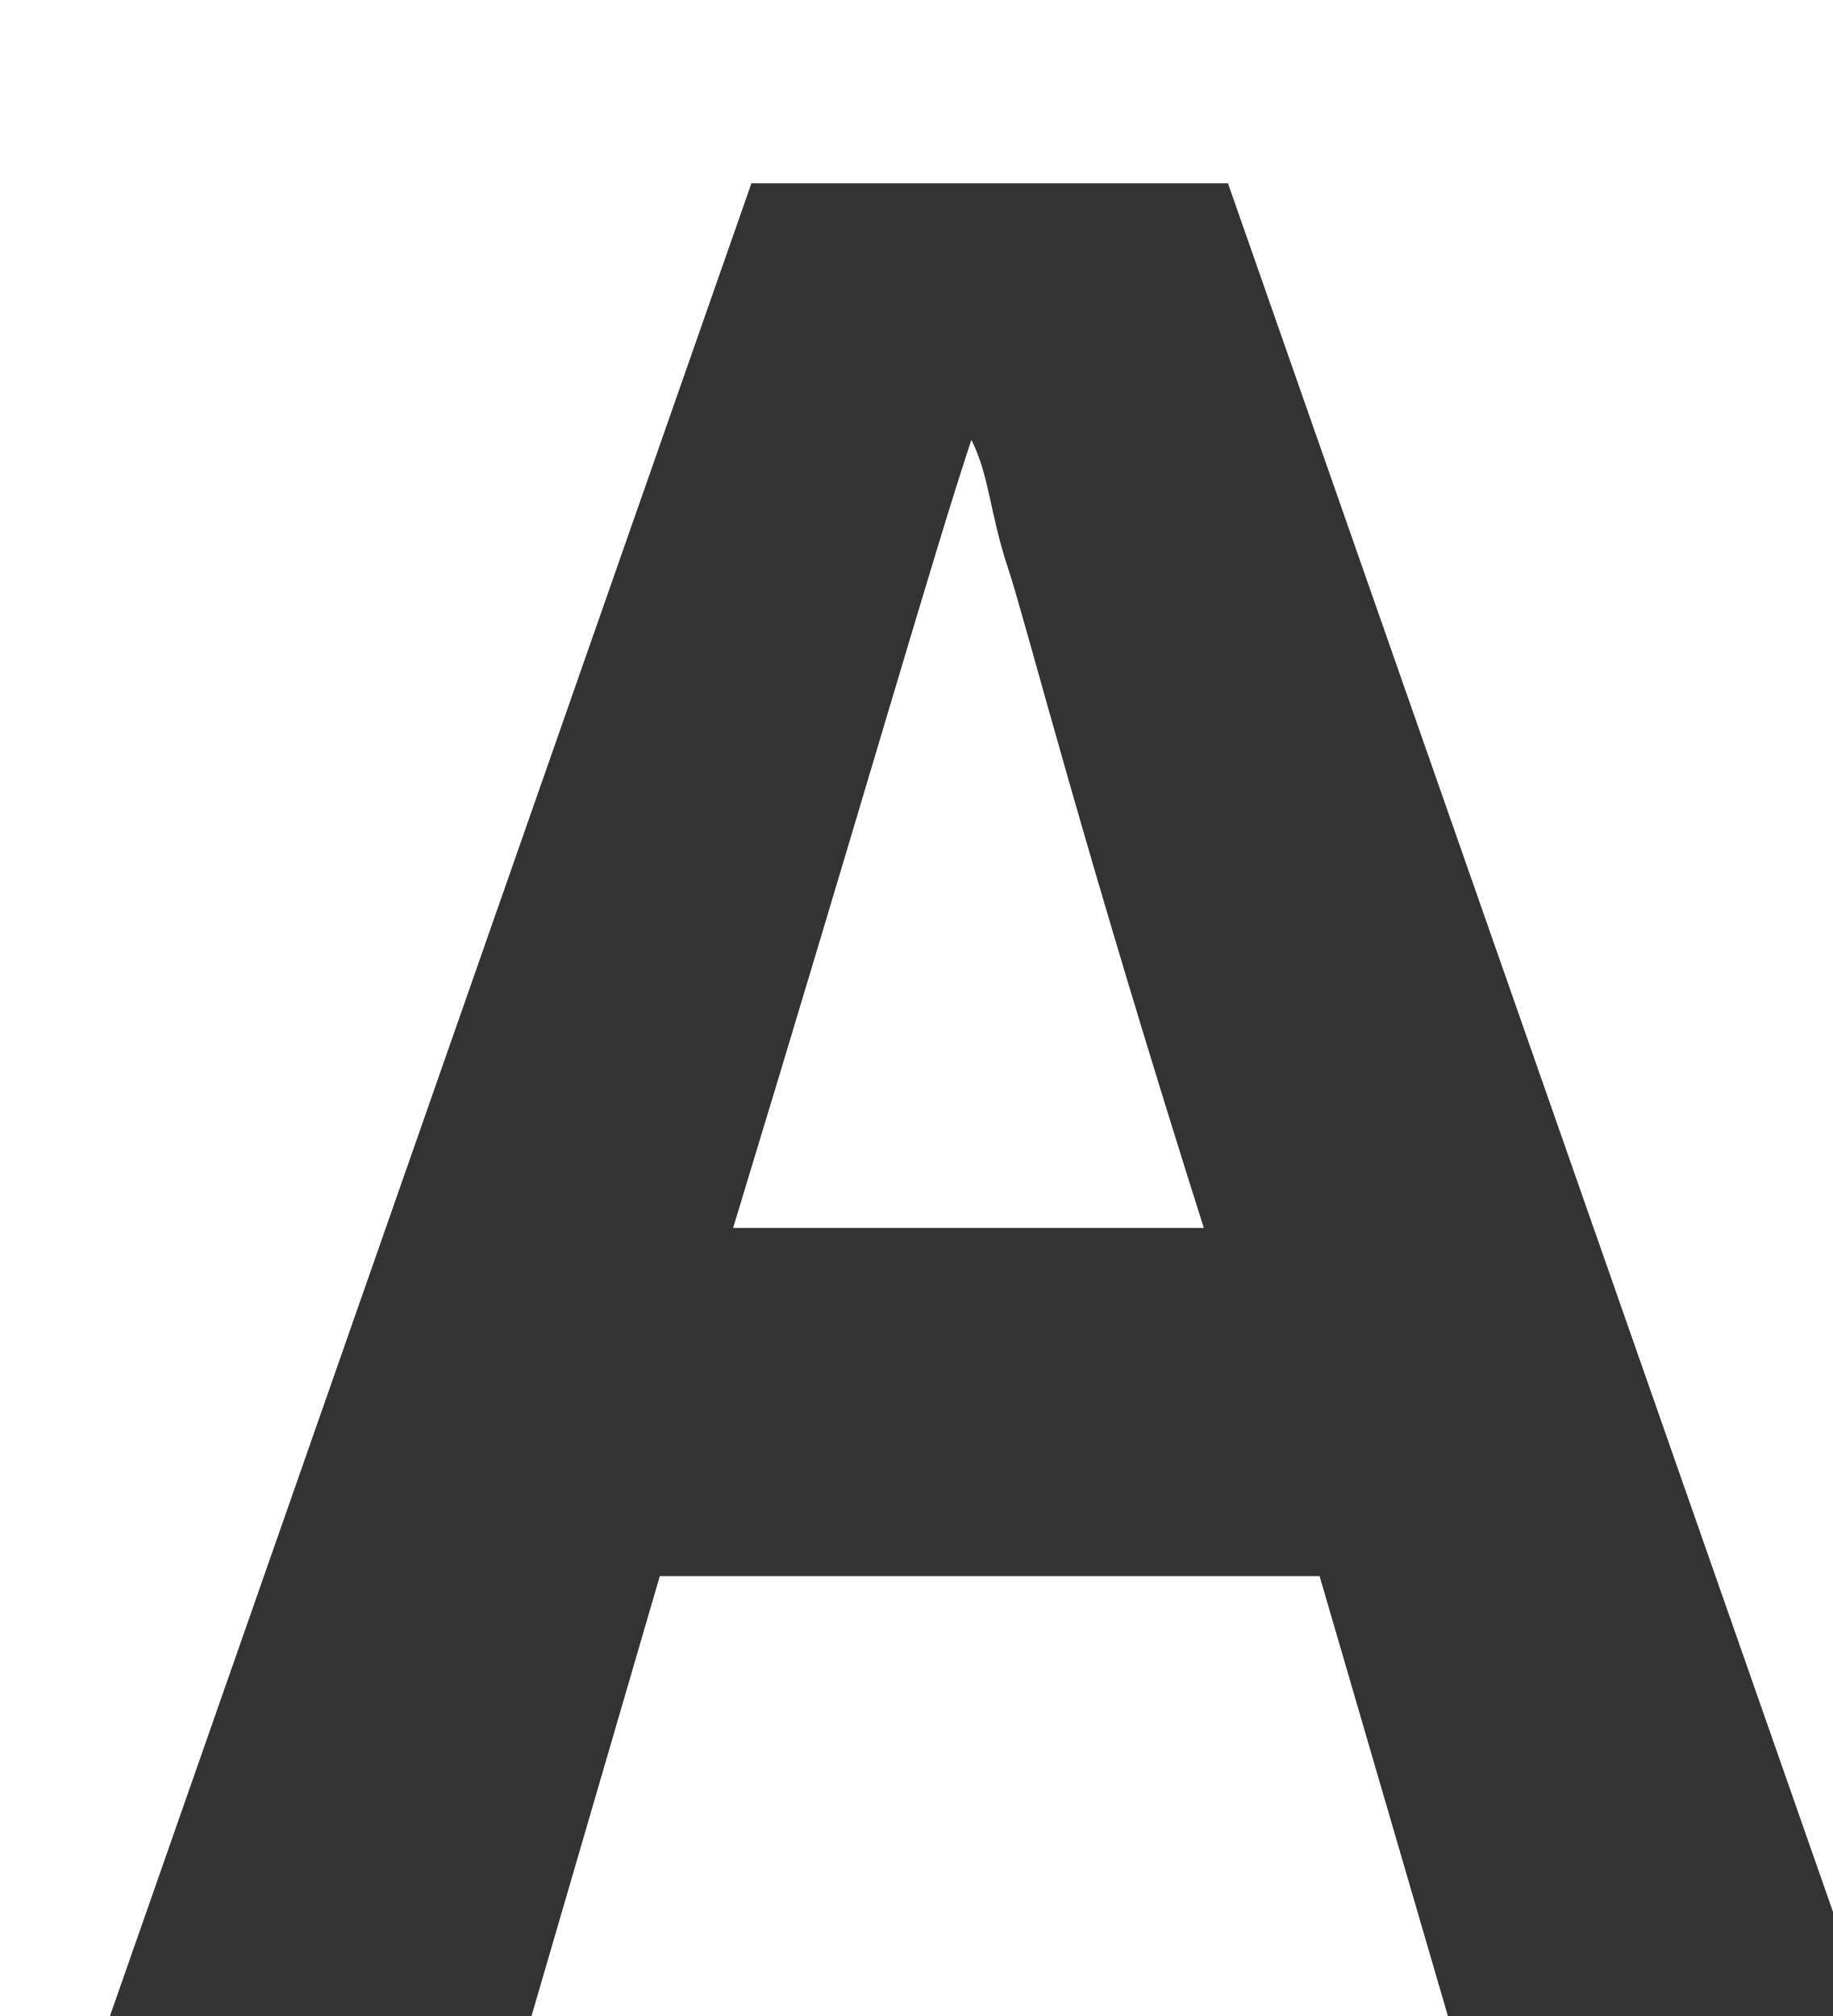
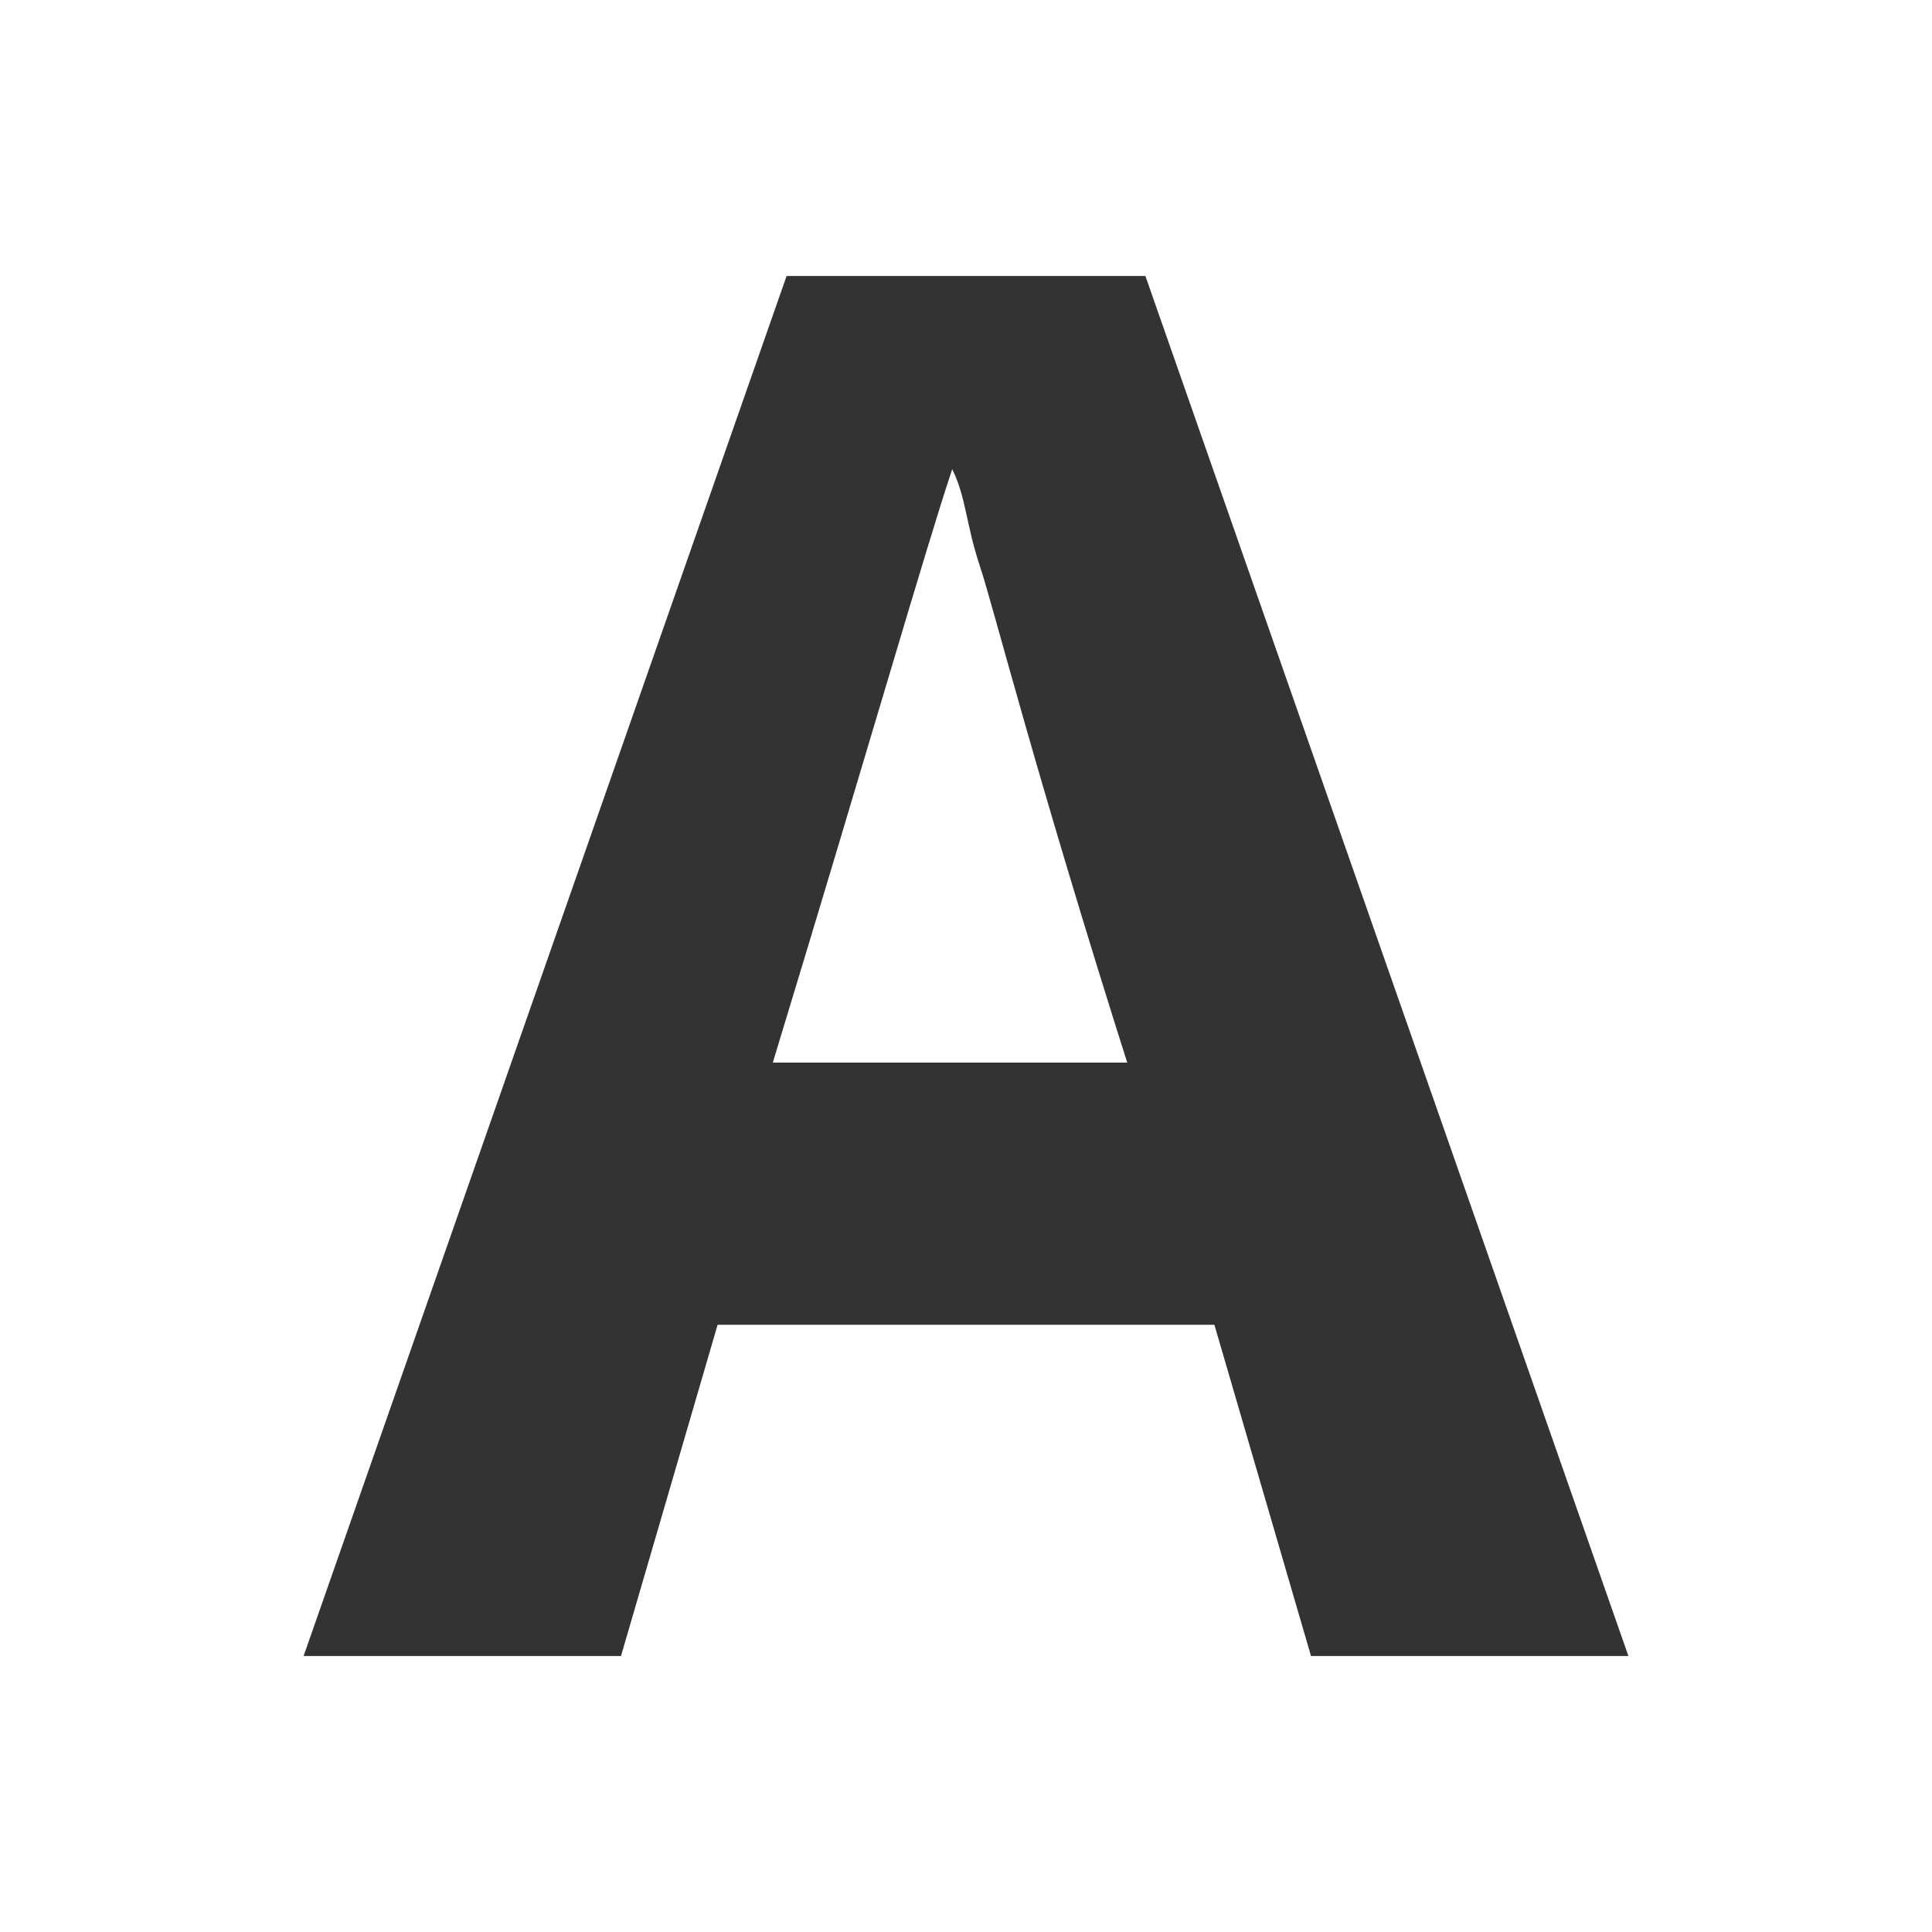
- <svg xmlns="http://www.w3.org/2000/svg" version="1.1" id="Layer_1" x="0px" y="0px" viewBox="0 0 10 11" style="enable-background:new 0 0 10 11;" xml:space="preserve">
+ <svg xmlns="http://www.w3.org/2000/svg" version="1.1" id="Layer_1" x="0px" y="0px" viewBox="0 0 14 14" style="enable-background:new 0 0 14 14;" xml:space="preserve">
  <style type="text/css">
	.st0{enable-background:new    ;}
	.st1{fill:#333333;}
</style>
  <g id="Page-1">
    <g id="Desktop-HD" transform="translate(-794, -303)">
      <g id="Group-4" transform="translate(245, 256)">
        <g class="st0">
-           <path class="st1" d="M556.9,58l-0.7-2.4h-3.6l-0.7,2.4h-2.3l3.5-10h2.6l3.5,10H556.9z M555.6,53.8c-0.7-2.2-1-3.4-1.1-3.7      s-0.1-0.5-0.2-0.7c-0.2,0.6-0.6,2-1.3,4.3H555.6z" />
+           <path class="st1" d="M558.5,59l-0.7-2.4h-3.6l-0.7,2.4h-2.3l3.5-10h2.6l3.5,10H558.5z M557.2,54.8c-0.7-2.2-1-3.4-1.1-3.7      s-0.1-0.5-0.2-0.7c-0.2,0.6-0.6,2-1.3,4.3h2.6V54.8z" />
        </g>
      </g>
    </g>
  </g>
</svg>
